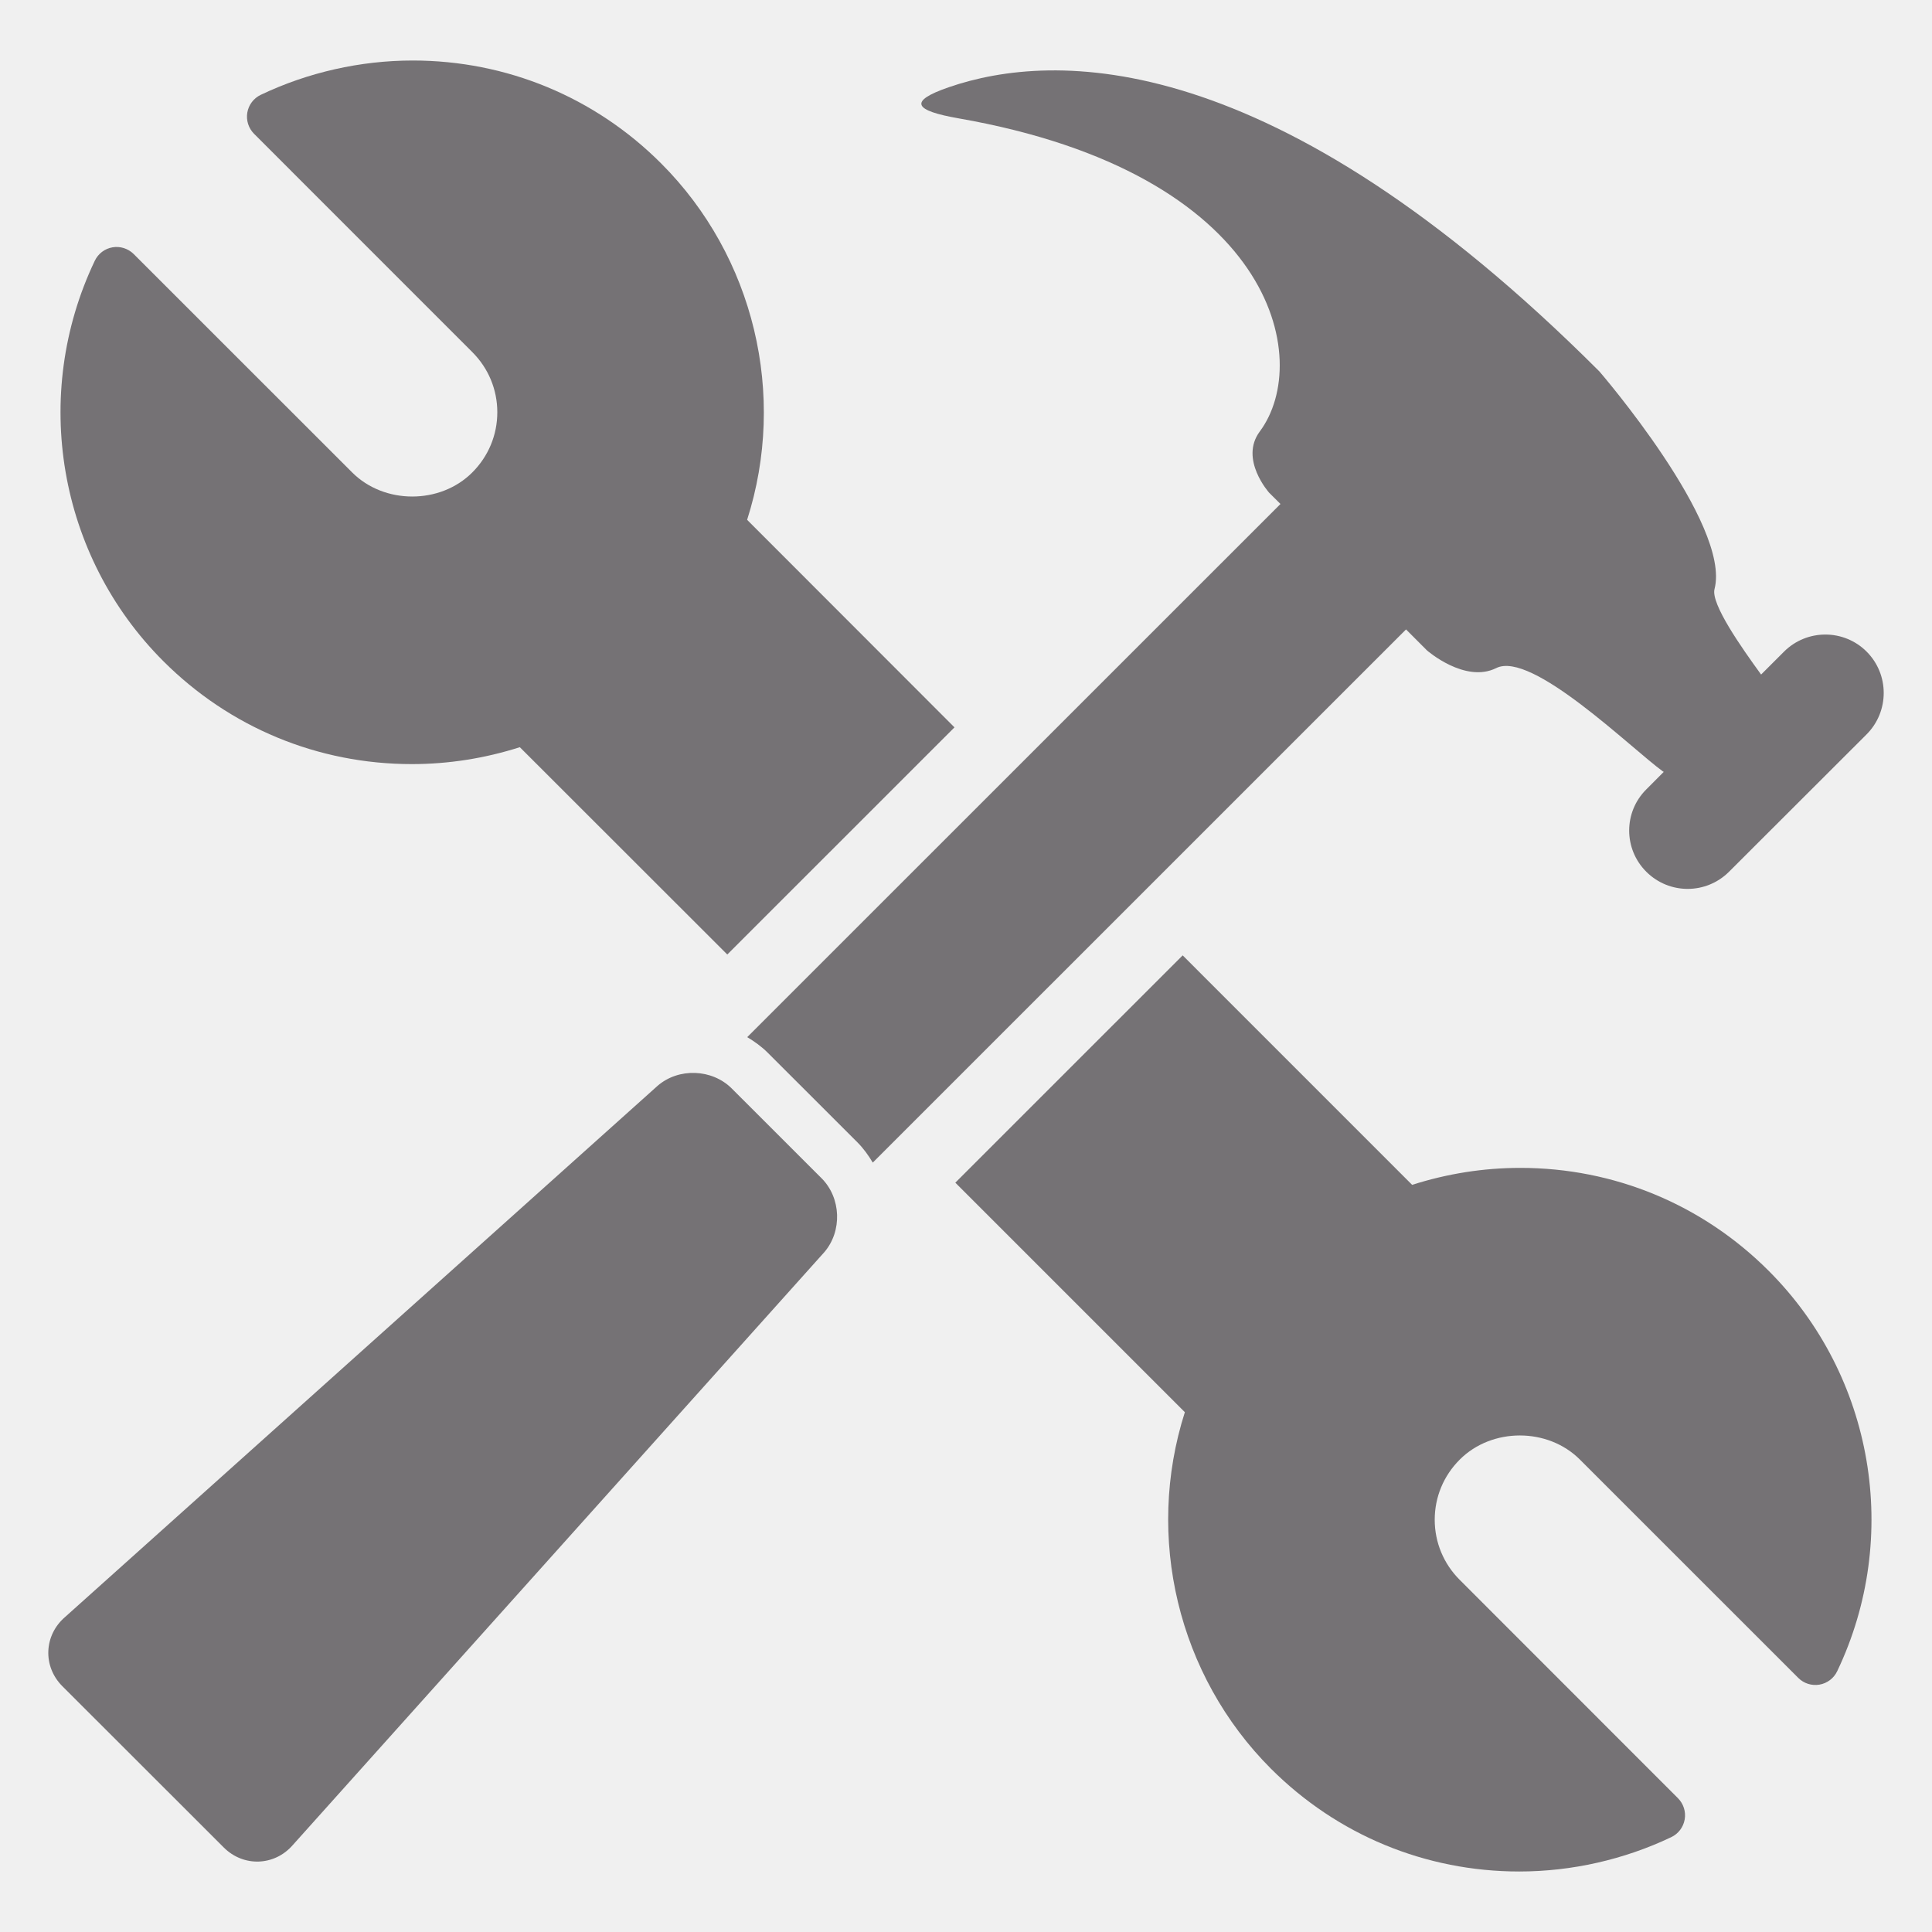
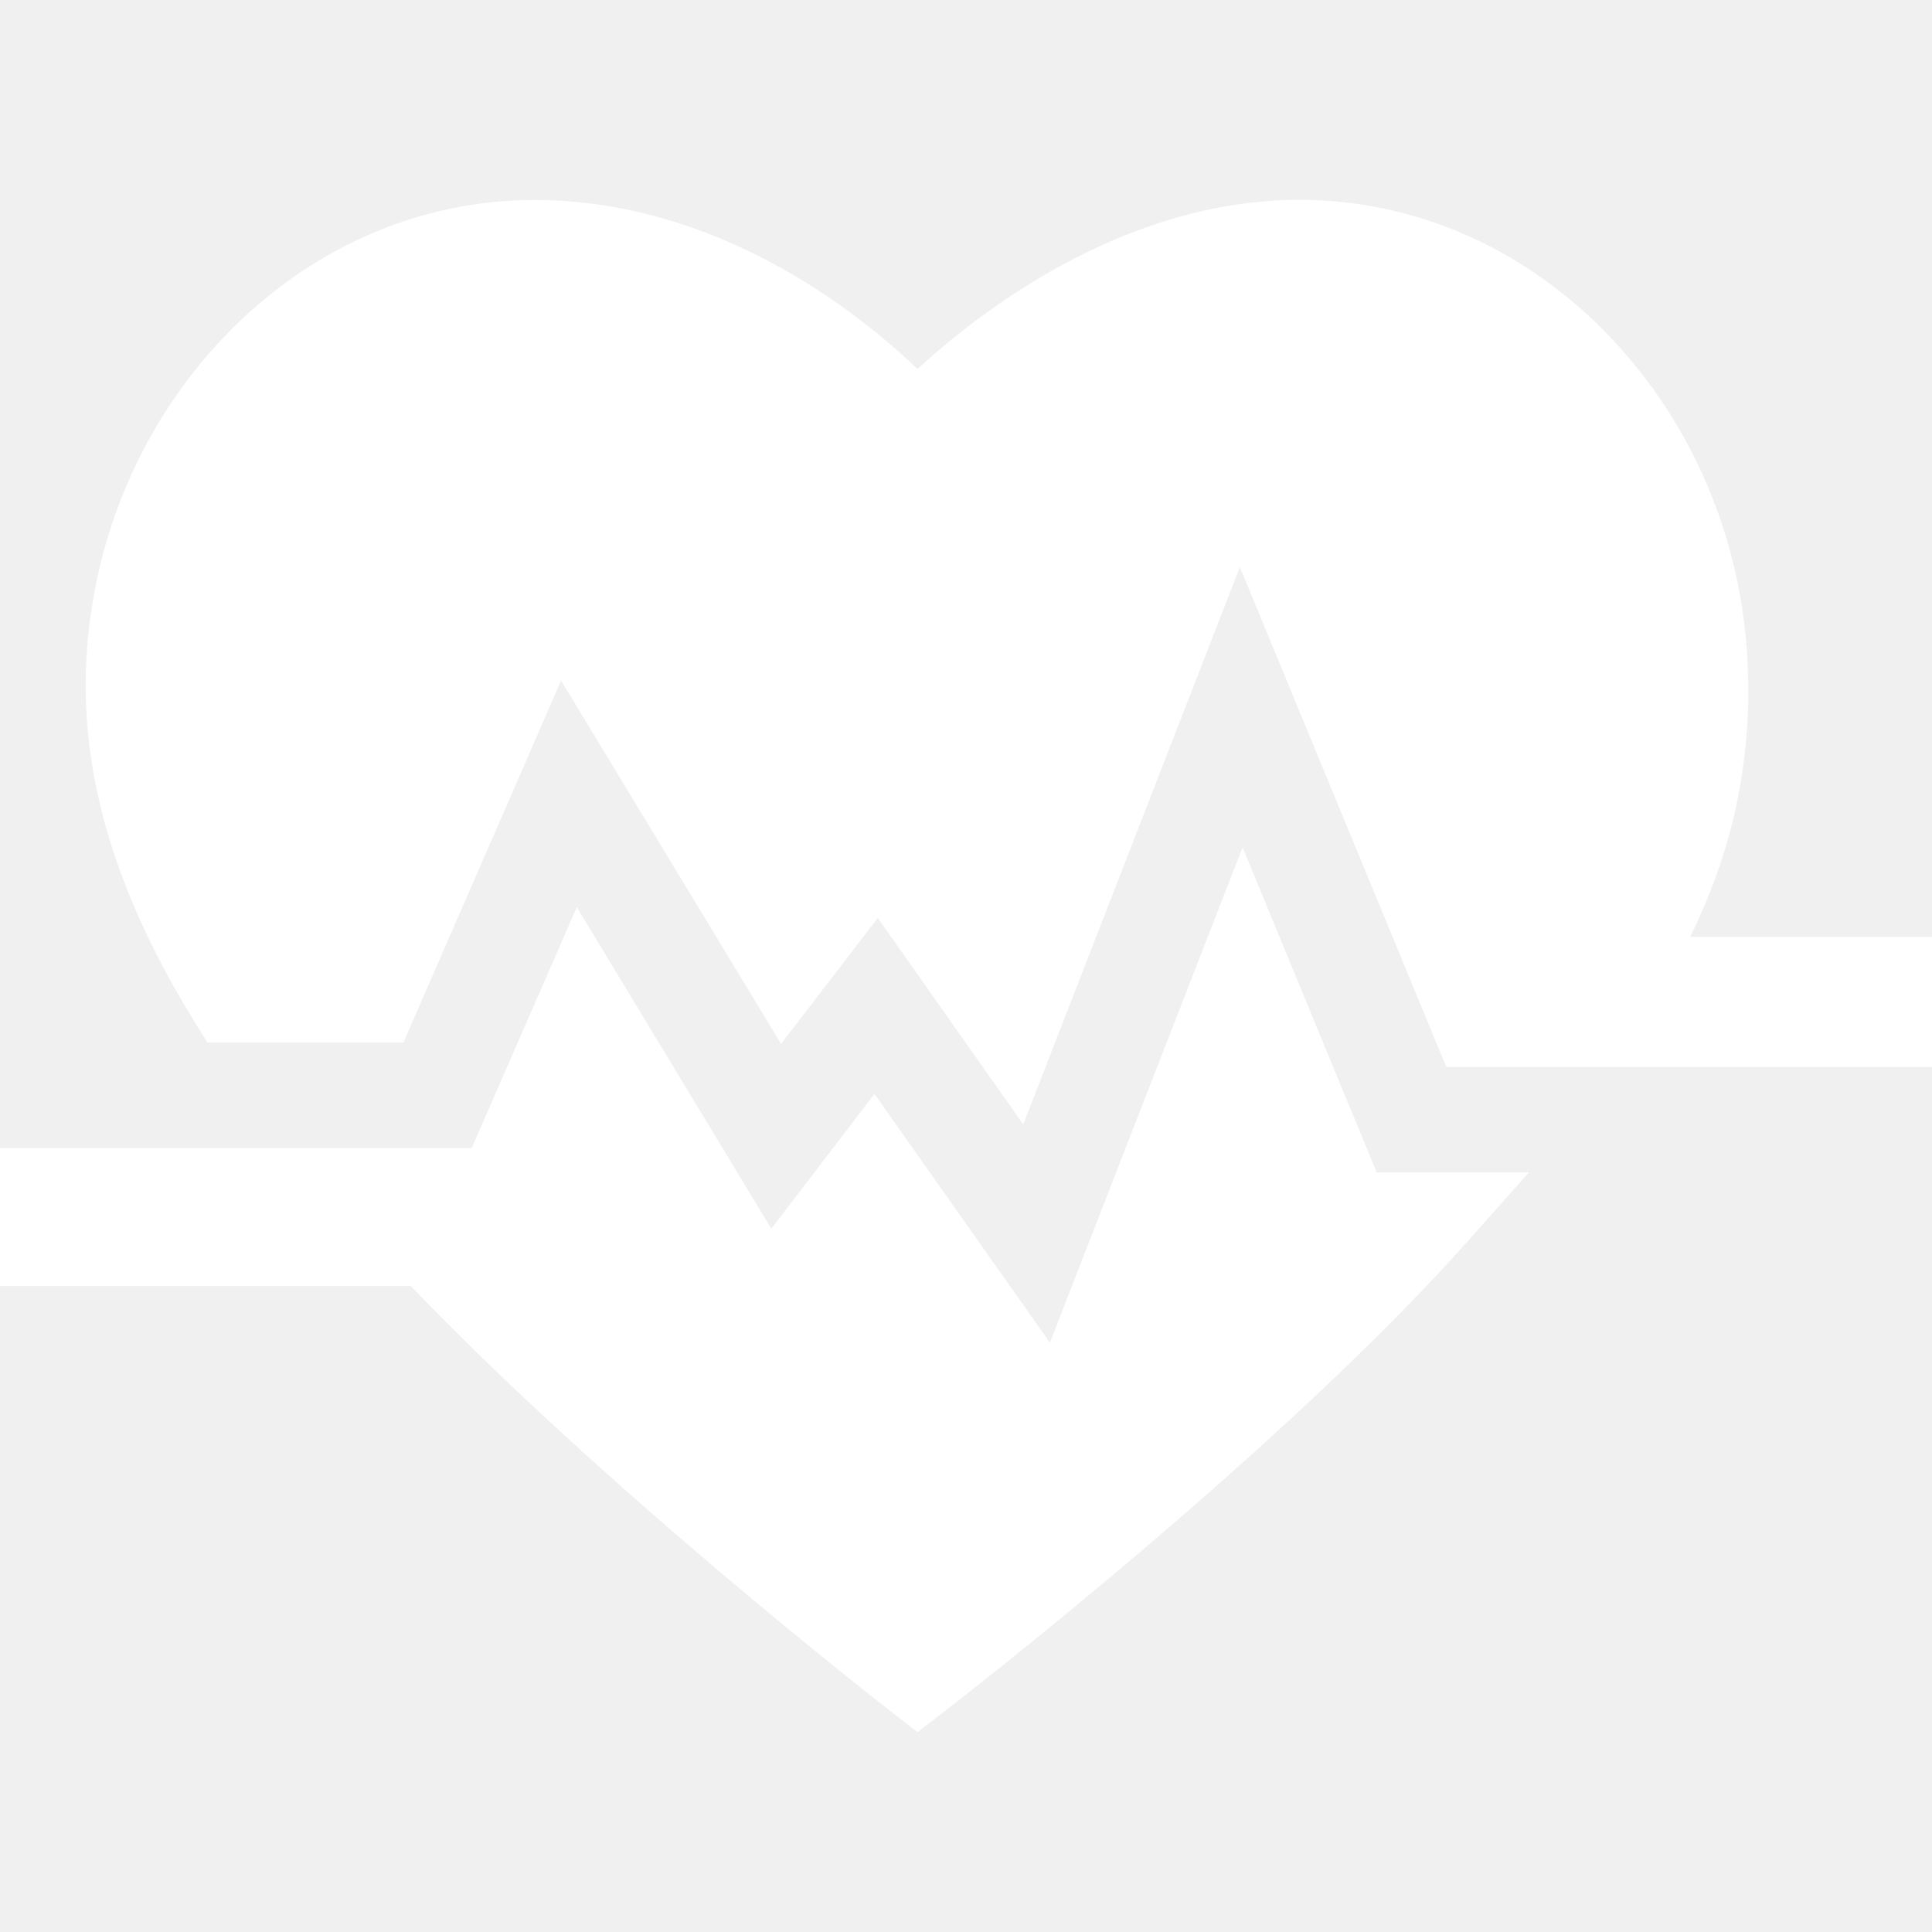
- <svg xmlns="http://www.w3.org/2000/svg" version="1.1" id="Layer_1" x="0px" y="0px" width="512px" height="512px" viewBox="0 0 300 300" enable-background="new 0 0 300 300" xml:space="preserve">
+ <svg xmlns="http://www.w3.org/2000/svg" version="1.1" id="Capa_1" x="0px" y="0px" viewBox="0 0 238 238" style="enable-background:new 0 0 238 238;" xml:space="preserve" width="512px" height="512px">
  <g>
-     <path d="M63.946,118.649c5.727,0,11.353-0.897,16.773-2.625l32.214,32.192l35.279-35.272l-32.199-32.227   c6.207-19.396,1.107-40.888-13.359-55.349C92.356,15.067,78.647,9.396,64.091,9.396c-8.133,0-16.288,1.843-23.605,5.332   c-1.104,0.526-1.877,1.552-2.084,2.755c-0.201,1.203,0.186,2.424,1.045,3.291l33.894,33.902c2.501,2.499,3.881,5.817,3.881,9.339   c0,3.531-1.382,6.843-3.881,9.342c-4.979,4.994-13.684,4.994-18.672-0.013L20.763,39.451c-0.869-0.869-2.118-1.25-3.287-1.048   c-1.206,0.207-2.229,0.98-2.755,2.084c-9.958,20.868-5.69,45.858,10.641,62.177C35.666,112.968,49.368,118.649,63.946,118.649z" fill="#757275" />
-     <path d="M236.074,181.348c-5.739,0-11.374,0.903-16.798,2.635l-35.631-35.634l-35.303,35.297l35.641,35.64   c-6.194,19.39-1.098,40.876,13.359,55.346c10.301,10.301,24.01,15.973,38.565,15.973c8.137,0,16.291-1.847,23.608-5.335   c1.104-0.525,1.877-1.552,2.084-2.755c0.207-1.203-0.186-2.425-1.045-3.291l-33.893-33.909c-2.496-2.493-3.875-5.805-3.878-9.327   c0-3.528,1.379-6.84,3.884-9.342c4.995-4.998,13.681-4.995,18.666,0.003l33.899,33.893c0.866,0.863,2.075,1.247,3.291,1.048   c1.203-0.21,2.23-0.98,2.755-2.084c9.958-20.865,5.693-45.852-10.638-62.174C264.339,187.029,250.64,181.348,236.074,181.348z" fill="#757275" />
-     <path d="M221.571,100.988c0,0,5.897,5.165,10.759,2.752c5.495-2.765,20.976,12.497,25.915,16.068   c0.016,0.012,0.05,0.012,0.108,0.04l-2.7,2.712c-3.566,3.525-3.563,9.281-0.009,12.812c3.556,3.541,9.274,3.538,12.831,0   l21.378-21.35c3.532-3.55,3.535-9.296-0.006-12.84c-3.528-3.532-9.283-3.532-12.824,0.003l-3.56,3.557   c-2.95-4.063-7.852-10.988-7.23-13.282c2.607-10.047-17.875-33.779-17.875-33.779C197.49,6.823,163.513,7.979,147.349,13.537   c-6.488,2.232-5.285,3.646,1.454,4.833c49.04,8.56,55.123,37.48,46.81,48.638c-3.197,4.308,1.466,9.509,1.466,9.509l1.753,1.741   l-82.803,82.788c1.123,0.677,2.214,1.447,3.176,2.412l13.929,13.916c0.946,0.949,1.719,2.032,2.39,3.154l82.804-82.791   L221.571,100.988z" fill="#757275" />
-     <path d="M113.632,169.025c-3.056-3.059-8.257-3.256-11.526-0.417l-92.019,82.497c-3.284,2.836-3.467,7.663-0.405,10.725   l25.064,25.046c3.064,3.062,7.882,2.891,10.715-0.375l82.522-92.046c2.823-3.266,2.644-8.449-0.421-11.507L113.632,169.025z" fill="#757275" />
+     <path d="M153.074,104.384l-23.739,61.013l-21.611-30.639l-12.705,16.605l-23.964-39.619l-12.943,29.679H35.502H0v17h50.607   c23.858,24.929,57.768,51.348,59.365,52.587l3.053,2.371l3.063-2.358c1.693-1.304,41.74-32.226,64.866-58.28l7.385-8.319h-18.748   L153.074,104.384z" fill="#FFFFFF" />
+     <path d="M208.207,115.423c4.279-8.712,7.777-19.801,7.064-34.004c-0.759-15.087-6.777-29.265-16.945-39.922   c-10.385-10.884-23.966-16.878-38.243-16.878c-21.751,0-39.559,13.93-47.053,20.838c-7.277-6.965-24.597-20.818-47.213-20.818   c-14.275,0-27.857,6-38.244,16.894C17.404,52.197,11.388,66.379,10.628,81.467c-0.715,14.235,3.686,28.82,13.452,44.589   l1.467,2.367h24.149L69.119,83.84l27.099,44.752l11.915-15.513l17.919,25.438l26.683-68.66l25.425,61.566h1.174h18.9H238v-16   H208.207z" fill="#FFFFFF" />
  </g>
+   <g>
+ </g>
+   <g>
+ </g>
+   <g>
+ </g>
+   <g>
+ </g>
+   <g>
+ </g>
+   <g>
+ </g>
+   <g>
+ </g>
+   <g>
+ </g>
+   <g>
+ </g>
+   <g>
+ </g>
+   <g>
+ </g>
+   <g>
+ </g>
+   <g>
+ </g>
+   <g>
+ </g>
+   <g>
+ </g>
</svg>
